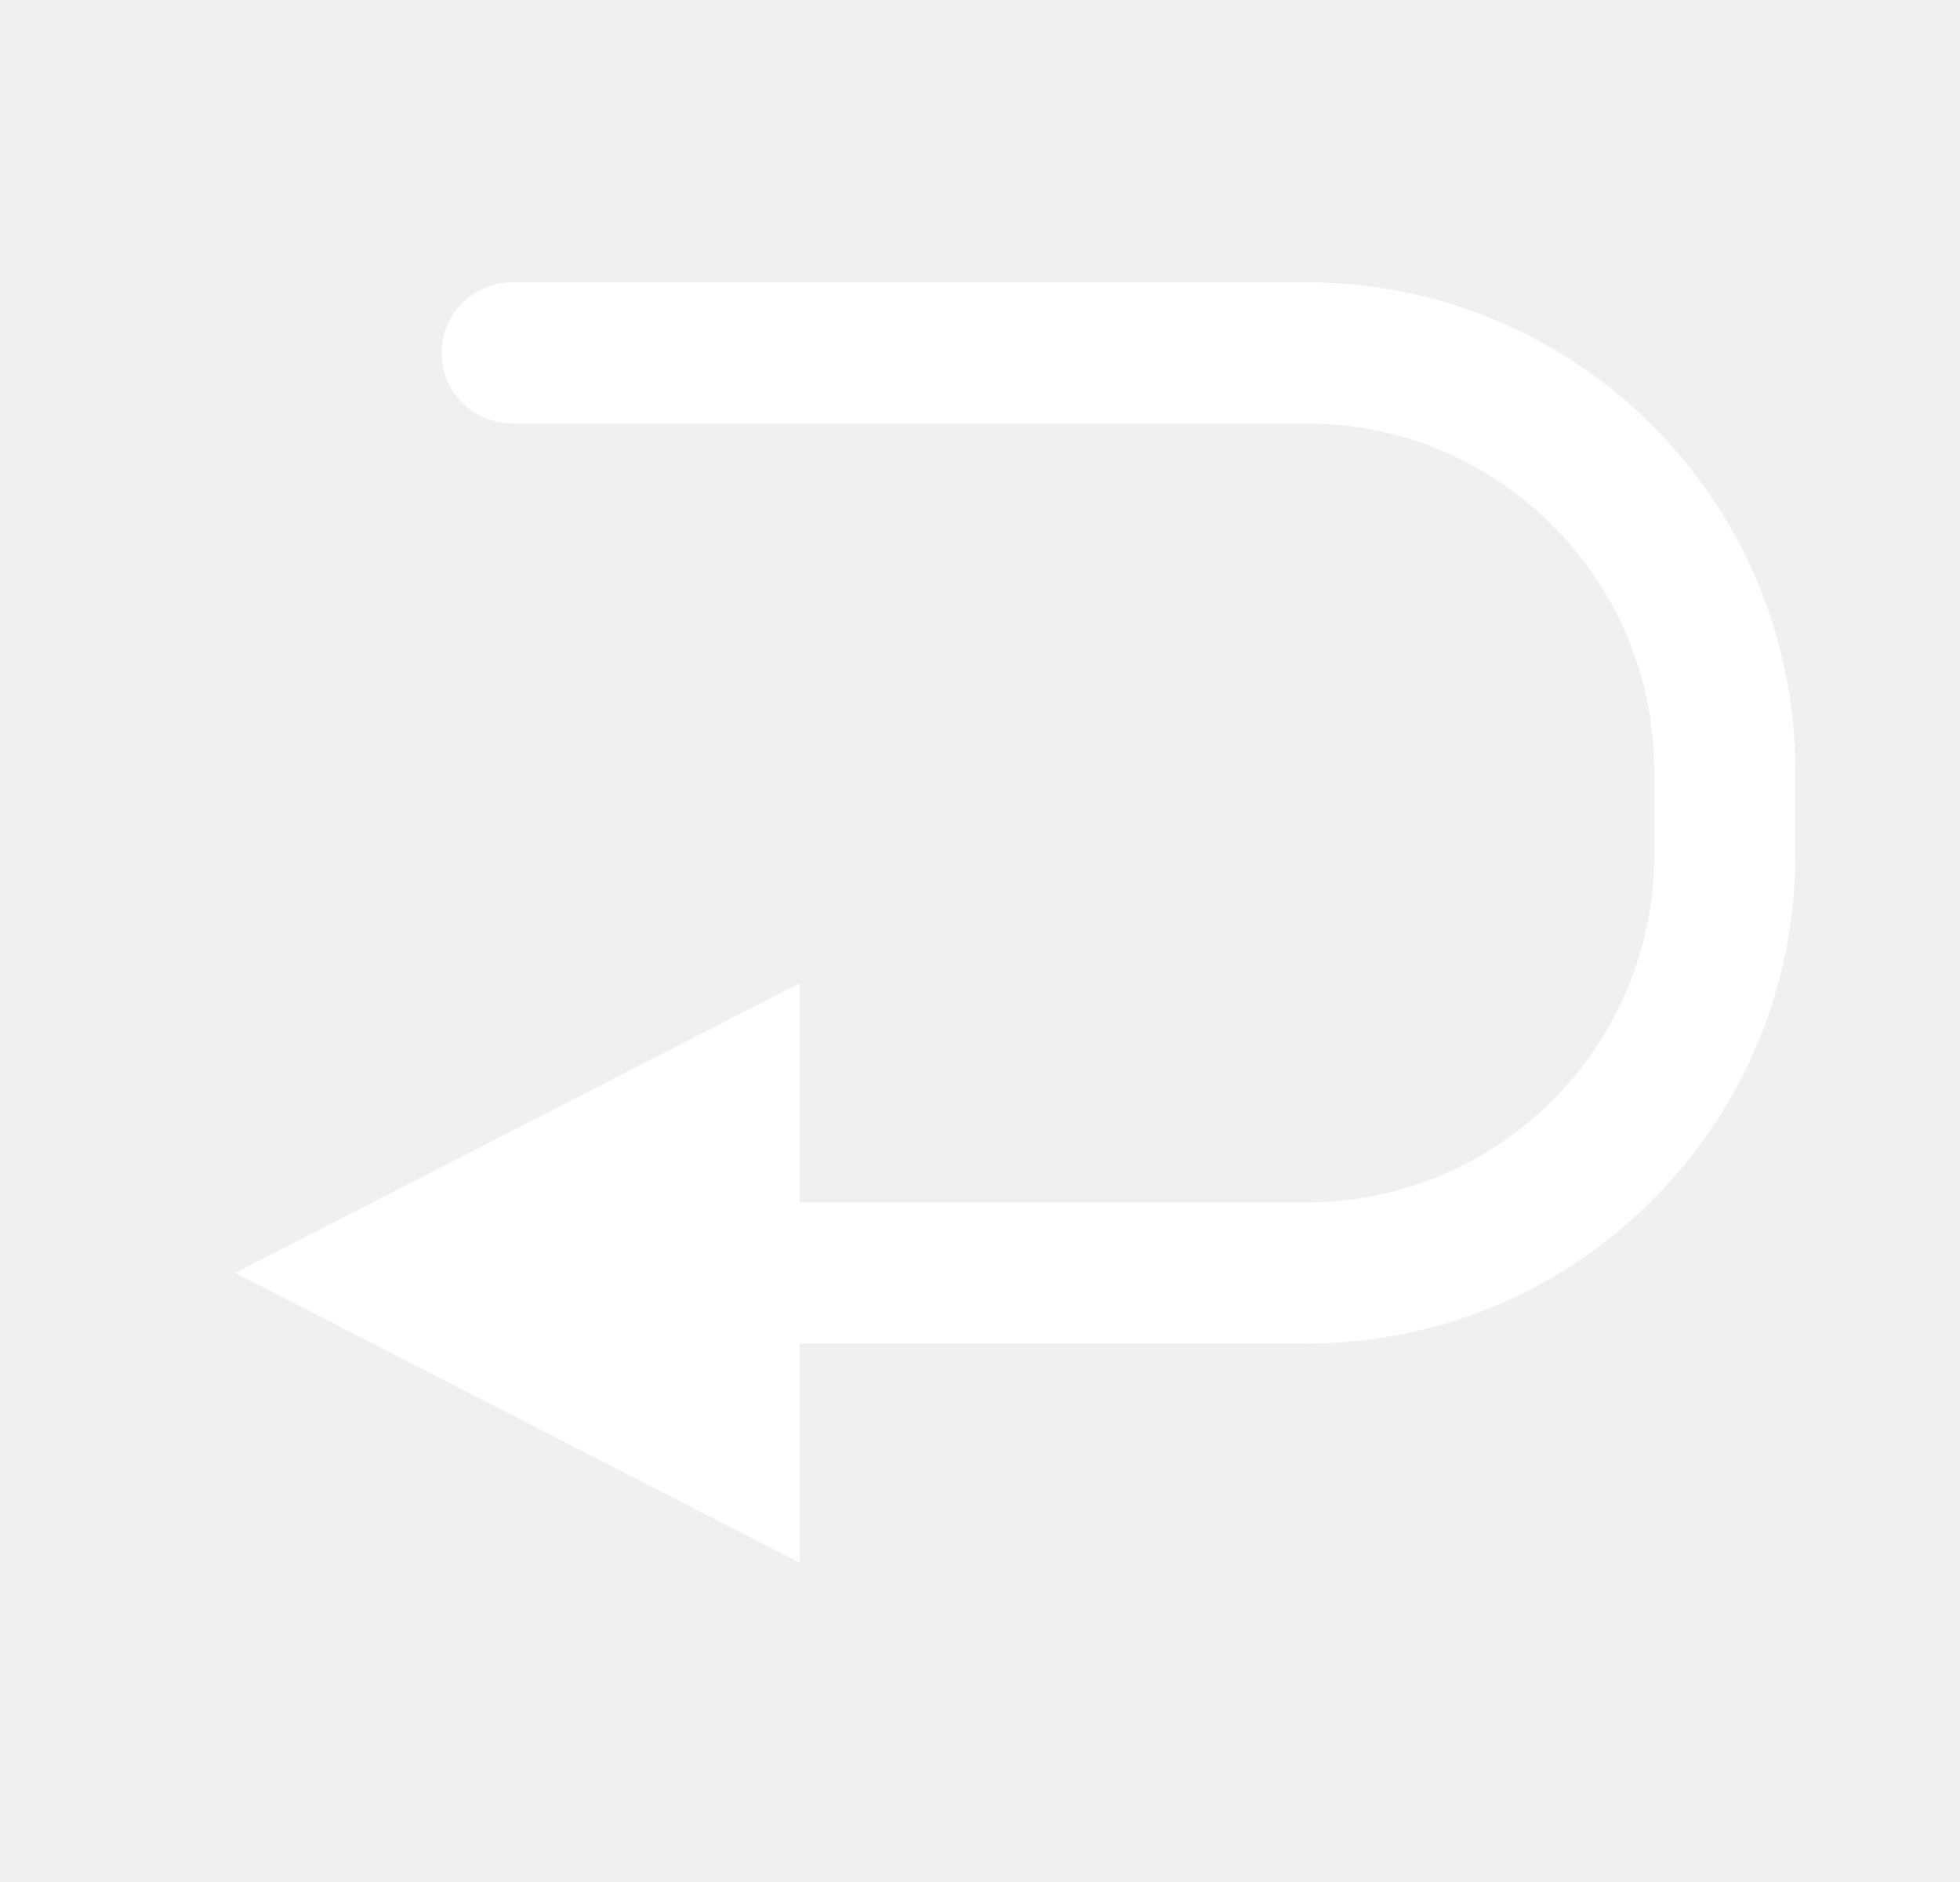
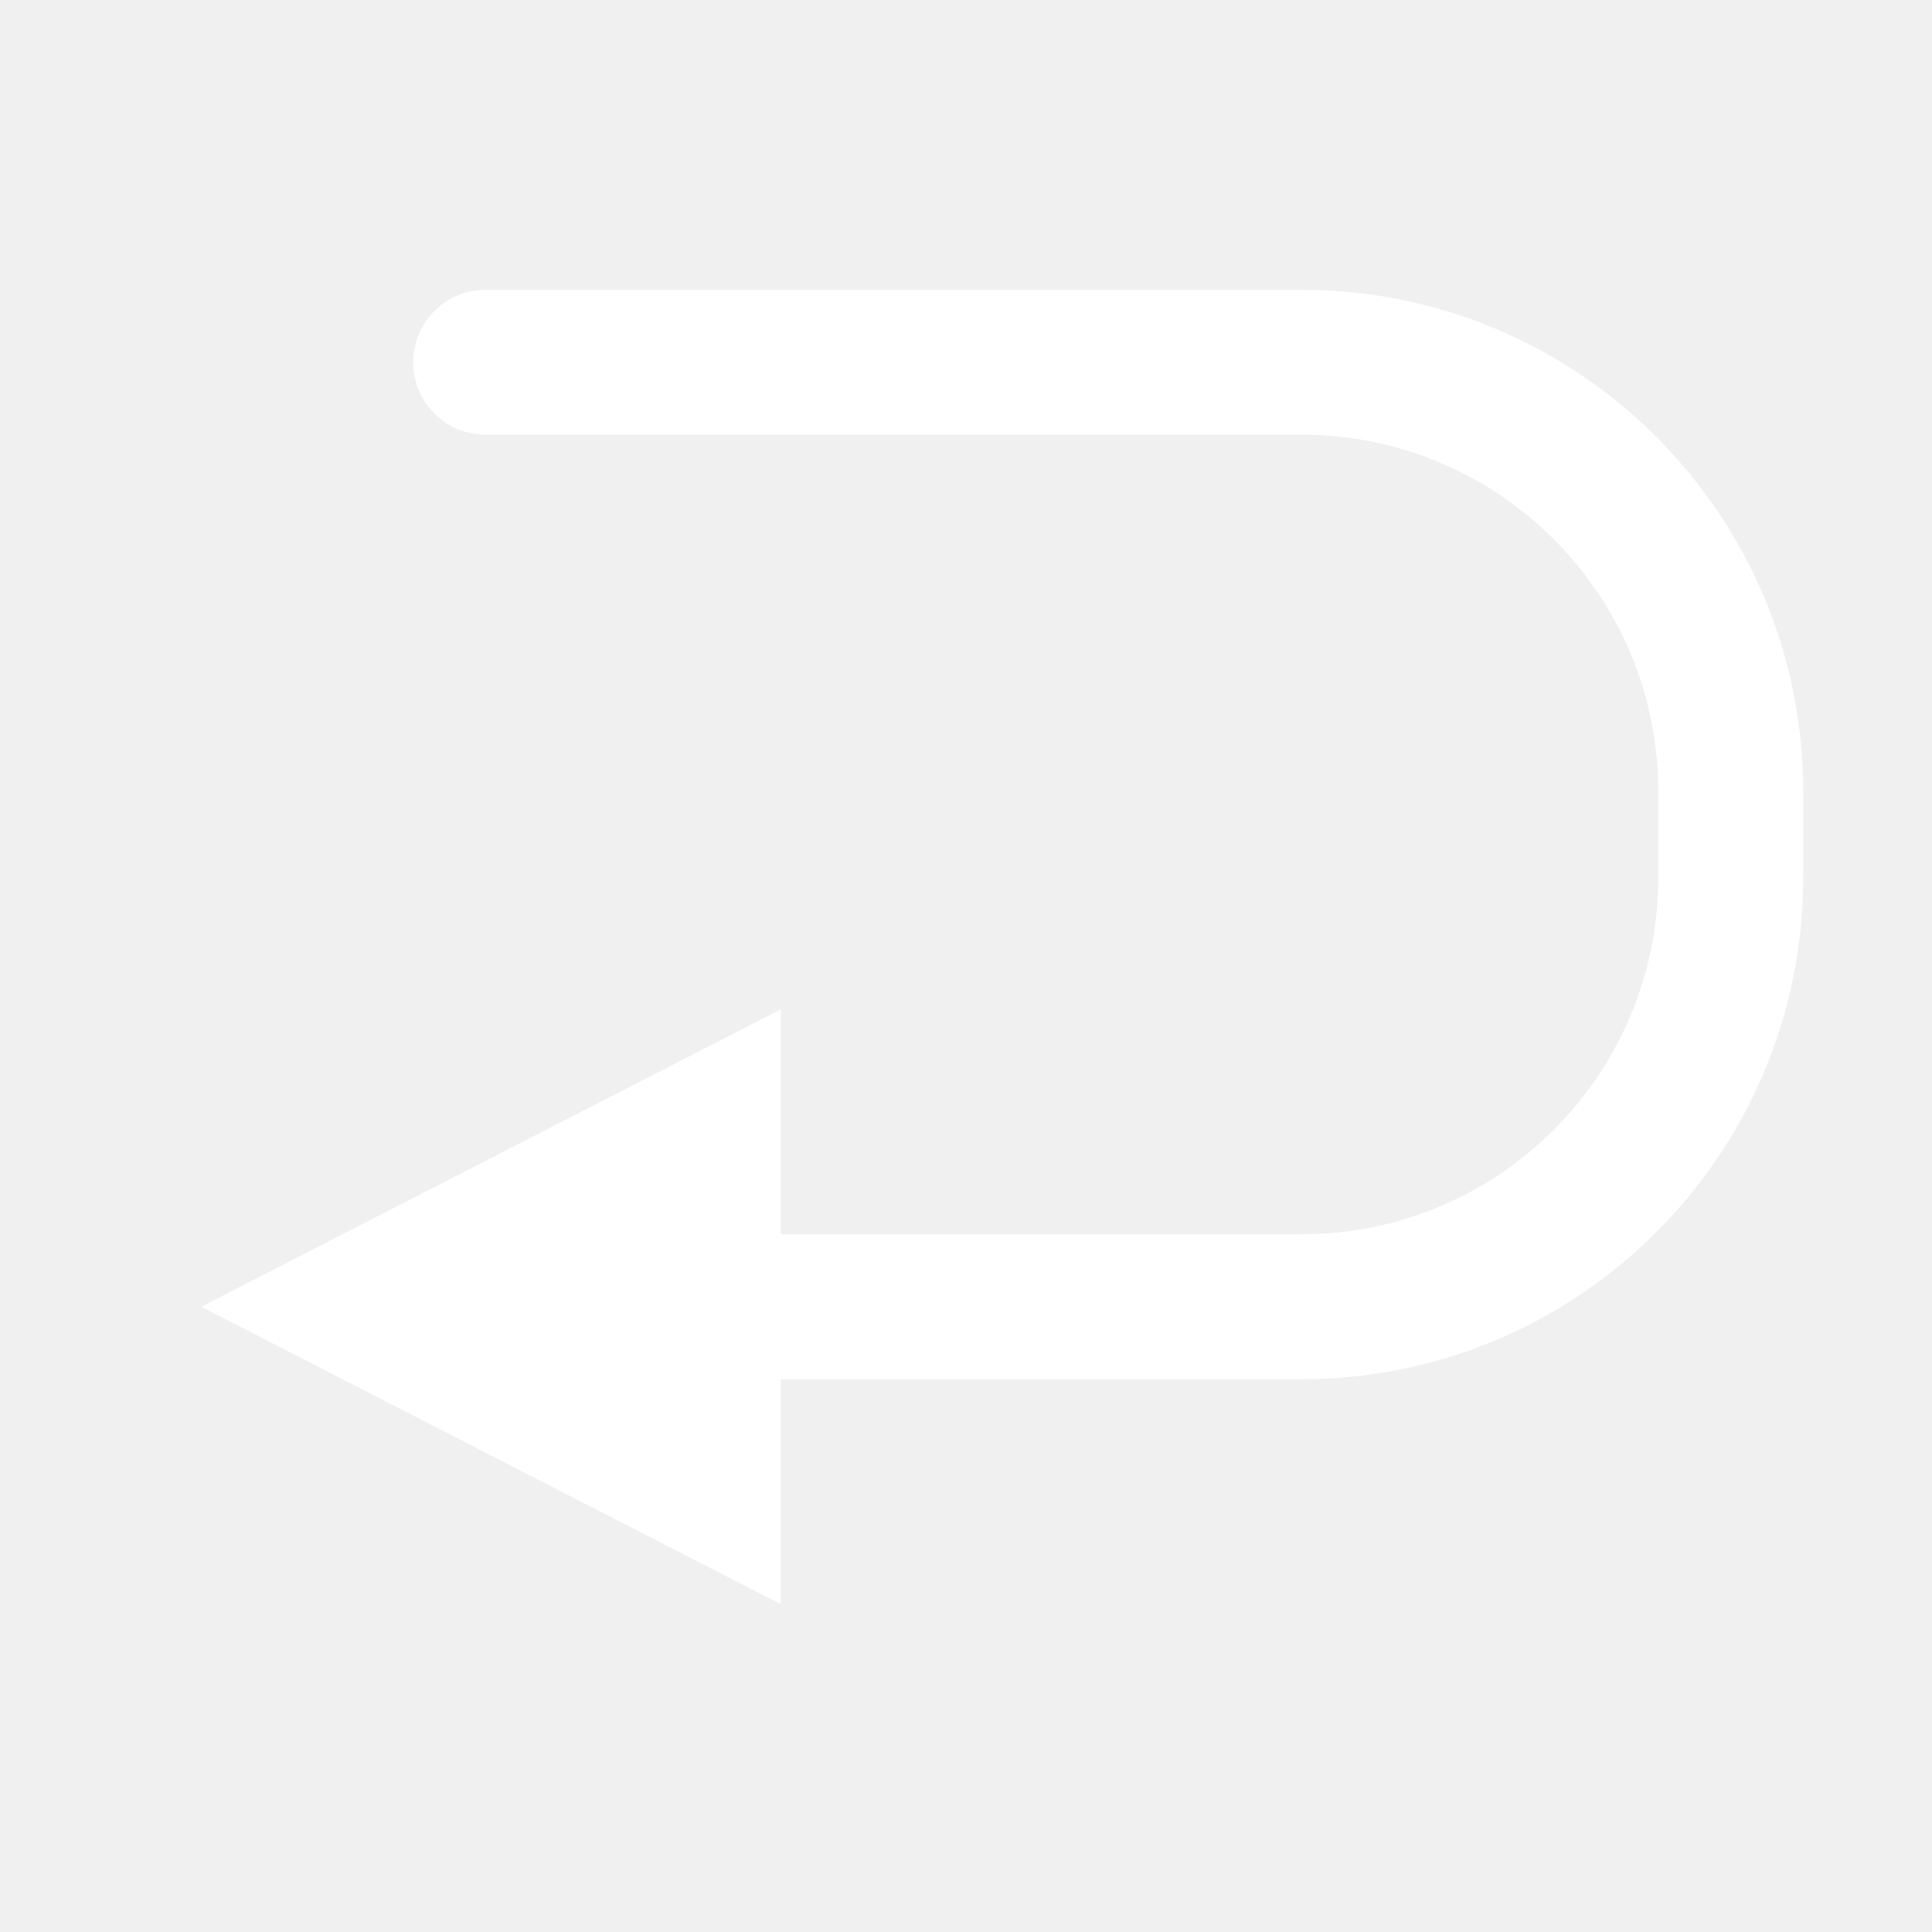
- <svg xmlns="http://www.w3.org/2000/svg" width="25" height="24" viewBox="0 0 25 24" fill="none">
-   <path d="M6.533 3.6C6.036 3.6 5.633 4.003 5.633 4.5C5.633 4.997 6.036 5.4 6.533 5.4V3.6ZM6.533 5.4H16.667V3.6H6.533V5.4ZM21.1 9.833V10.9H22.9V9.833H21.1ZM16.667 15.333H6.533V17.133H16.667V15.333ZM21.1 10.9C21.1 13.348 19.115 15.333 16.667 15.333V17.133C20.109 17.133 22.9 14.343 22.9 10.9H21.1ZM16.667 5.4C19.115 5.4 21.1 7.385 21.1 9.833H22.9C22.9 6.391 20.109 3.6 16.667 3.6V5.4Z" fill="white" />
-   <path d="M3 16.233L10.2 12.538L10.2 19.928L3 16.233Z" fill="white" />
+ <svg xmlns="http://www.w3.org/2000/svg" width="24" height="24" viewBox="0 0 24 24" fill="none">
+   <path d="M6.033 3.6C5.536 3.6 5.133 4.003 5.133 4.5C5.133 4.997 5.536 5.4 6.033 5.4V3.6ZM6.033 5.4H16.167V3.6H6.033V5.4ZM20.6 9.833V10.9H22.4V9.833H20.6ZM16.167 15.333H6.033V17.133H16.167V15.333ZM20.6 10.9C20.6 13.348 18.615 15.333 16.167 15.333V17.133C19.609 17.133 22.4 14.343 22.4 10.9H20.6ZM16.167 5.4C18.615 5.4 20.6 7.385 20.6 9.833H22.4C22.4 6.391 19.609 3.6 16.167 3.6V5.4Z" fill="white" />
+   <path d="M2.5 16.233L9.7 12.538L9.7 19.928L2.5 16.233Z" fill="white" />
</svg>
